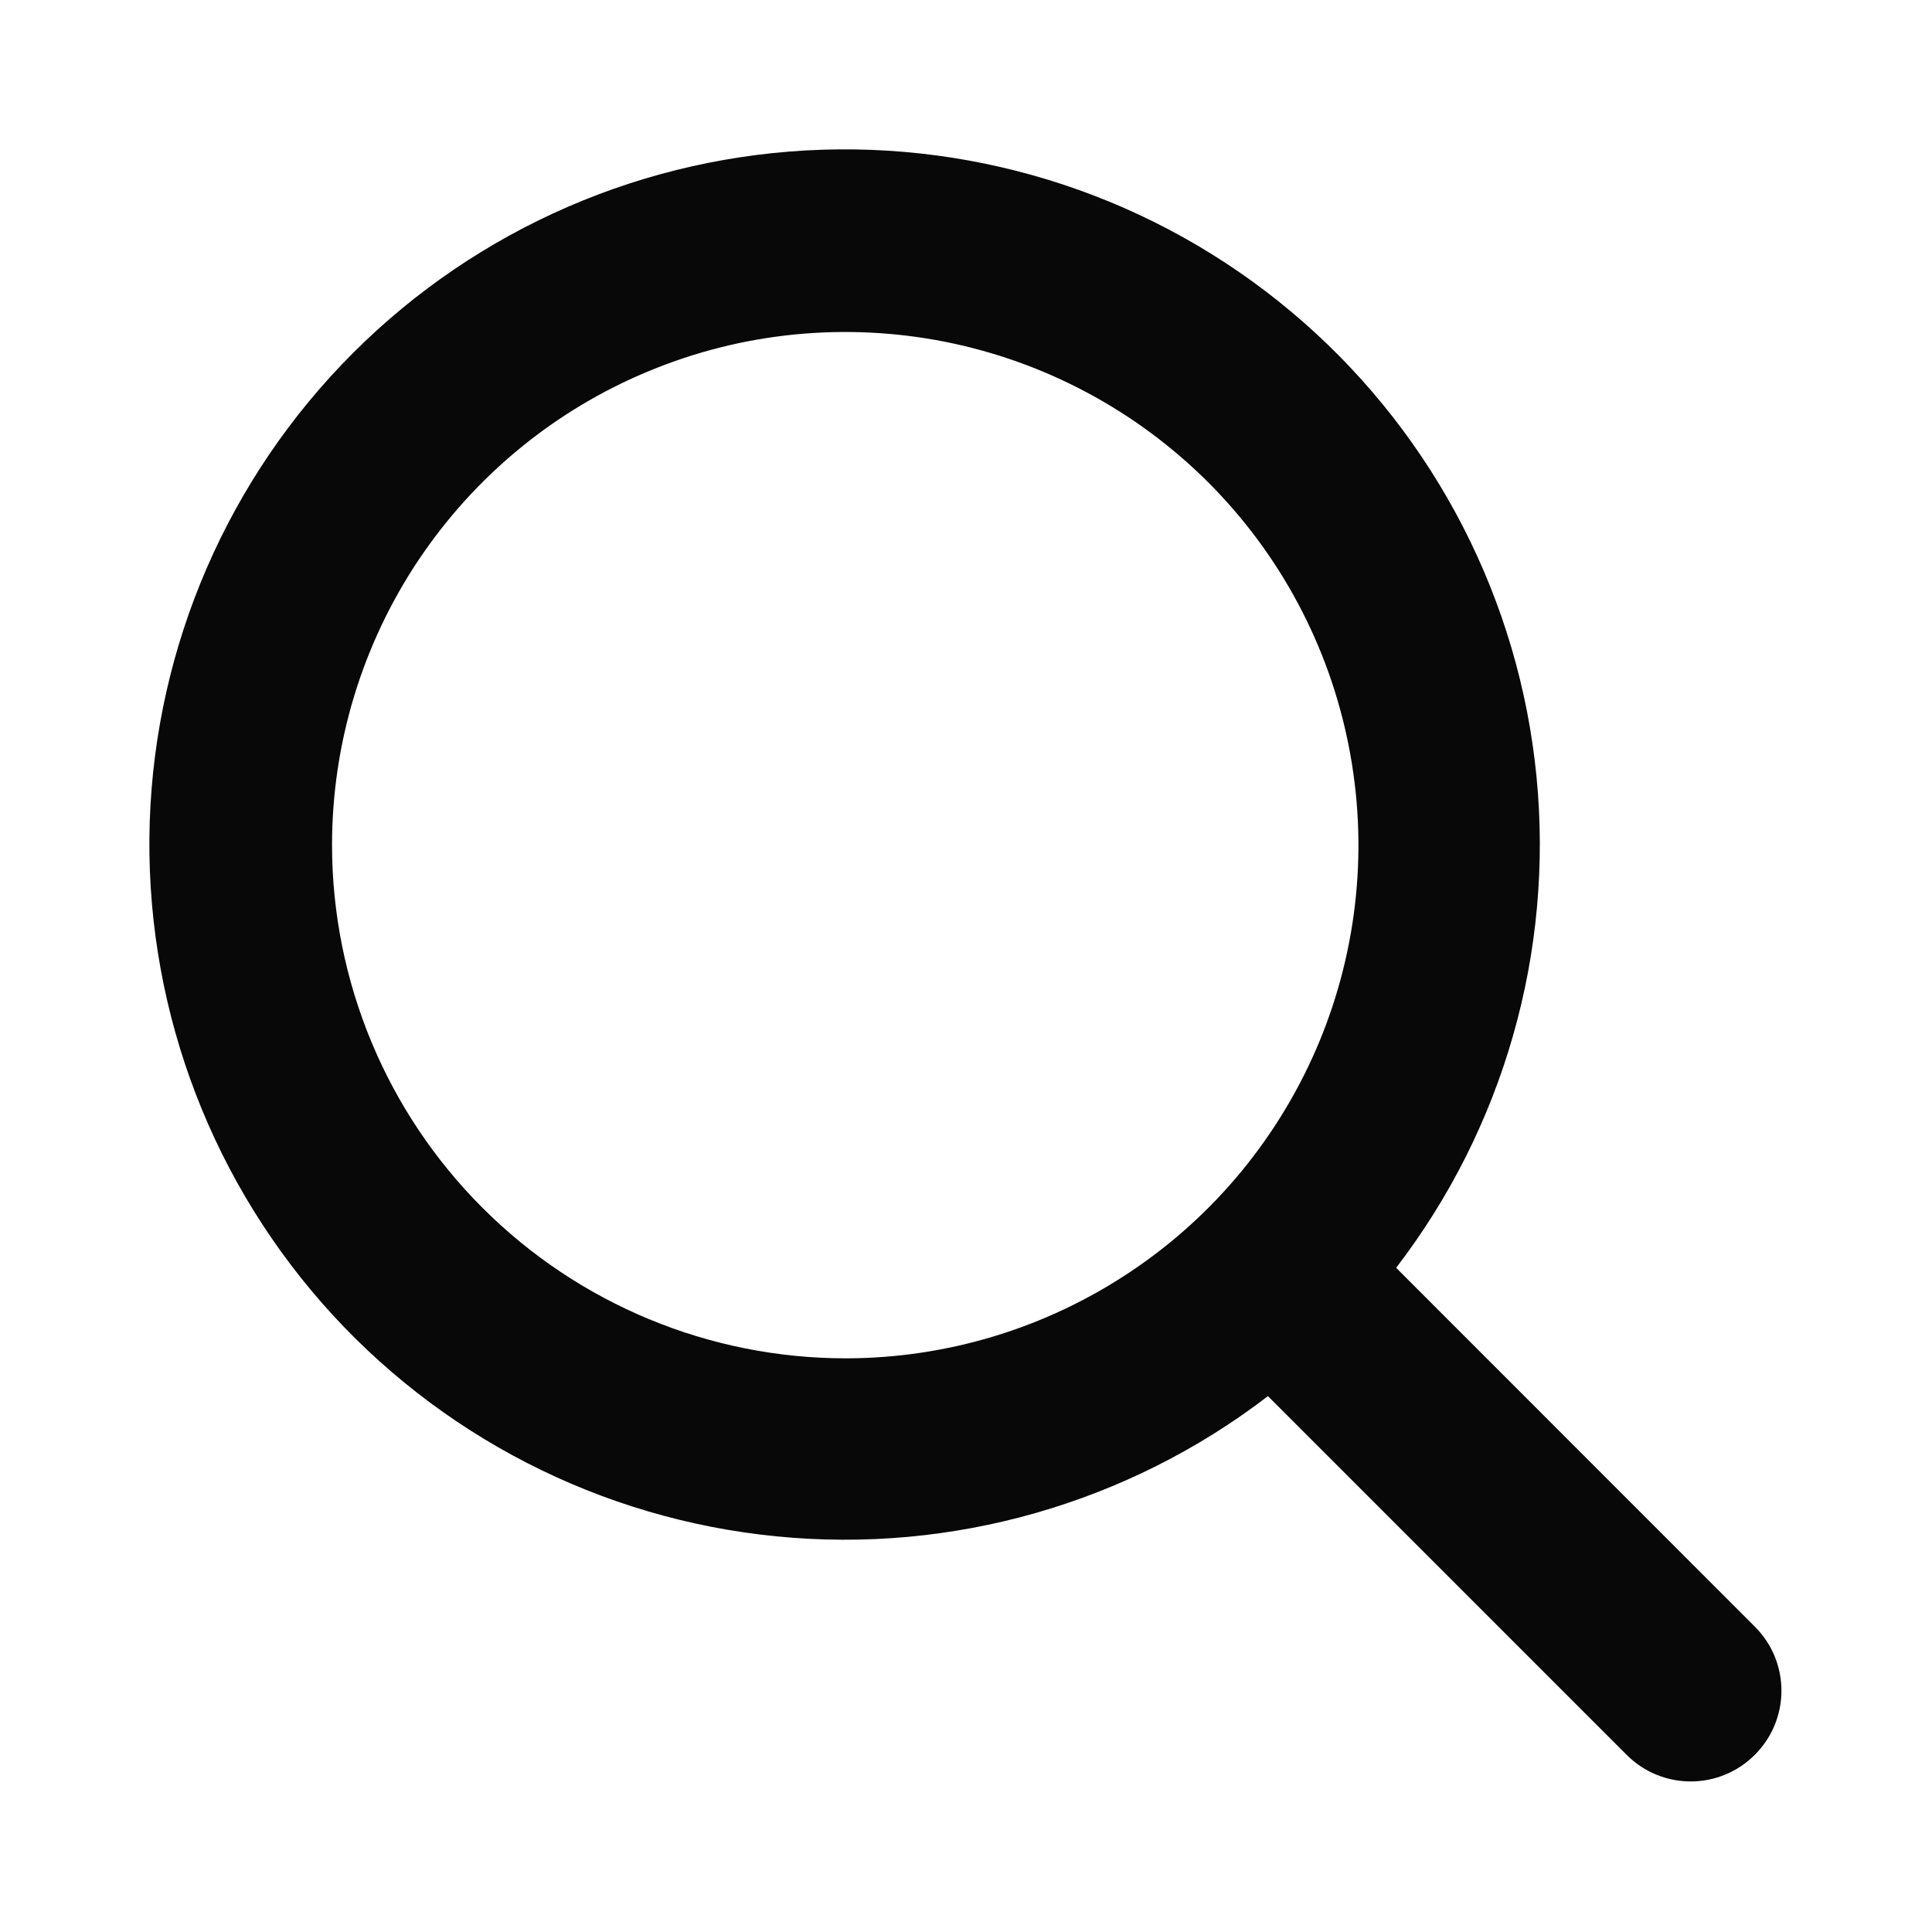
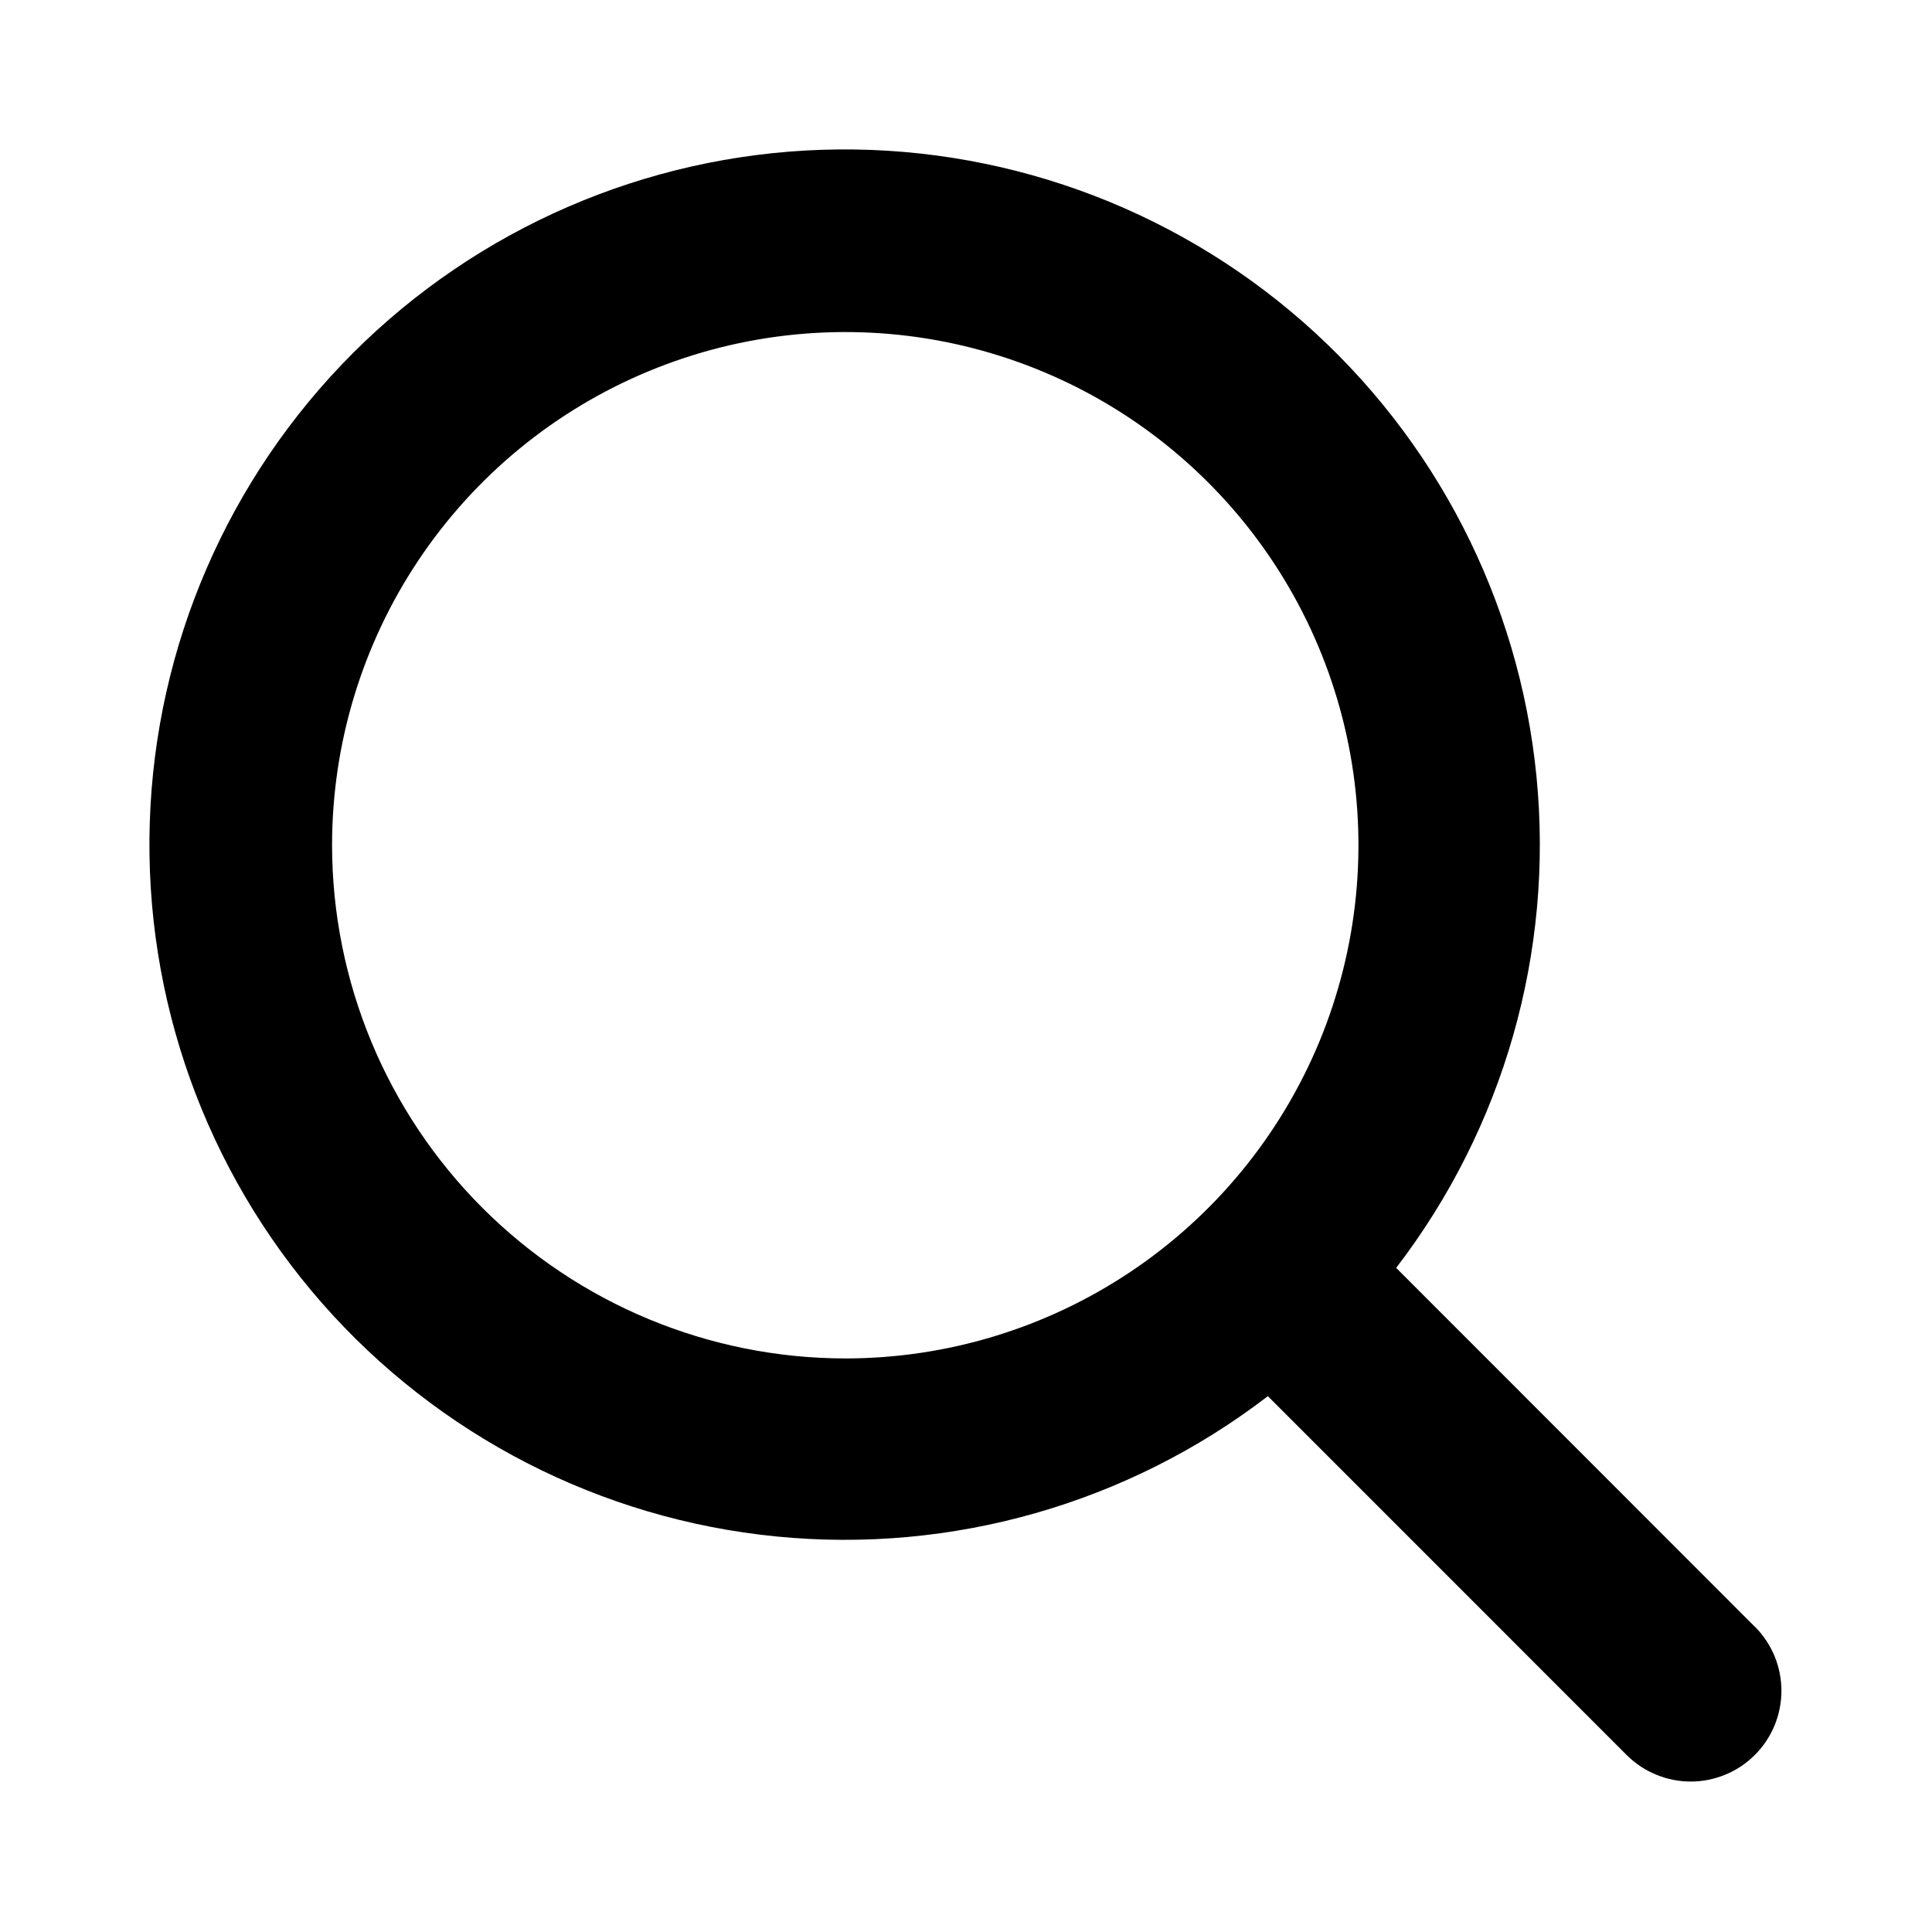
- <svg xmlns="http://www.w3.org/2000/svg" width="14" height="14" viewBox="0 0 14 14" fill="none">
-   <path d="M12.714 11.785L10.117 9.187C10.896 8.172 11.259 6.899 11.134 5.626C11.009 4.353 10.404 3.176 9.442 2.332C8.481 1.489 7.234 1.043 5.956 1.085C4.677 1.127 3.463 1.653 2.558 2.558C1.654 3.462 1.127 4.677 1.085 5.955C1.044 7.233 1.49 8.48 2.333 9.442C3.176 10.403 4.354 11.008 5.627 11.133C6.9 11.259 8.173 10.895 9.188 10.117L11.787 12.716C11.848 12.777 11.92 12.826 12 12.859C12.08 12.892 12.165 12.909 12.252 12.909C12.338 12.909 12.424 12.892 12.503 12.859C12.583 12.826 12.655 12.777 12.716 12.716C12.777 12.655 12.826 12.583 12.859 12.503C12.892 12.423 12.909 12.338 12.909 12.252C12.909 12.165 12.892 12.08 12.859 12C12.826 11.92 12.777 11.848 12.716 11.787L12.714 11.785ZM2.406 6.124C2.406 5.389 2.624 4.67 3.033 4.058C3.442 3.447 4.022 2.97 4.702 2.689C5.381 2.407 6.129 2.334 6.85 2.477C7.572 2.621 8.234 2.975 8.755 3.495C9.275 4.015 9.629 4.677 9.772 5.399C9.916 6.12 9.842 6.868 9.561 7.547C9.279 8.227 8.803 8.808 8.191 9.216C7.579 9.625 6.861 9.843 6.125 9.843C5.139 9.842 4.194 9.45 3.497 8.753C2.799 8.056 2.407 7.11 2.406 6.124Z" fill="#080808" />
+ <svg xmlns="http://www.w3.org/2000/svg" width="32" height="32" viewBox="0 0 32 32" fill="#000000">
+   <path d="M29.061 26.939L23.125 21C24.905 18.68 25.736 15.771 25.449 12.861C25.163 9.952 23.78 7.26 21.582 5.332C19.384 3.405 16.535 2.385 13.613 2.481C10.691 2.577 7.915 3.78 5.847 5.847C3.78 7.915 2.576 10.691 2.481 13.613C2.385 16.535 3.405 19.384 5.332 21.582C7.26 23.78 9.952 25.163 12.861 25.449C15.771 25.736 18.68 24.905 21 23.125L26.941 29.067C27.081 29.207 27.246 29.318 27.429 29.393C27.611 29.469 27.806 29.508 28.004 29.508C28.201 29.508 28.396 29.469 28.579 29.393C28.761 29.318 28.927 29.207 29.066 29.067C29.206 28.928 29.316 28.762 29.392 28.58C29.467 28.398 29.506 28.202 29.506 28.005C29.506 27.808 29.467 27.612 29.392 27.43C29.316 27.248 29.206 27.082 29.066 26.942L29.061 26.939ZM5.5 14C5.5 12.319 5.998 10.675 6.932 9.278C7.866 7.88 9.194 6.79 10.747 6.147C12.3 5.504 14.009 5.335 15.658 5.663C17.307 5.991 18.822 6.801 20.01 7.99C21.199 9.178 22.009 10.693 22.337 12.342C22.665 13.991 22.496 15.7 21.853 17.253C21.209 18.806 20.12 20.133 18.722 21.067C17.324 22.001 15.681 22.5 14 22.5C11.746 22.498 9.586 21.601 7.992 20.008C6.398 18.414 5.502 16.254 5.5 14Z" />
</svg>
